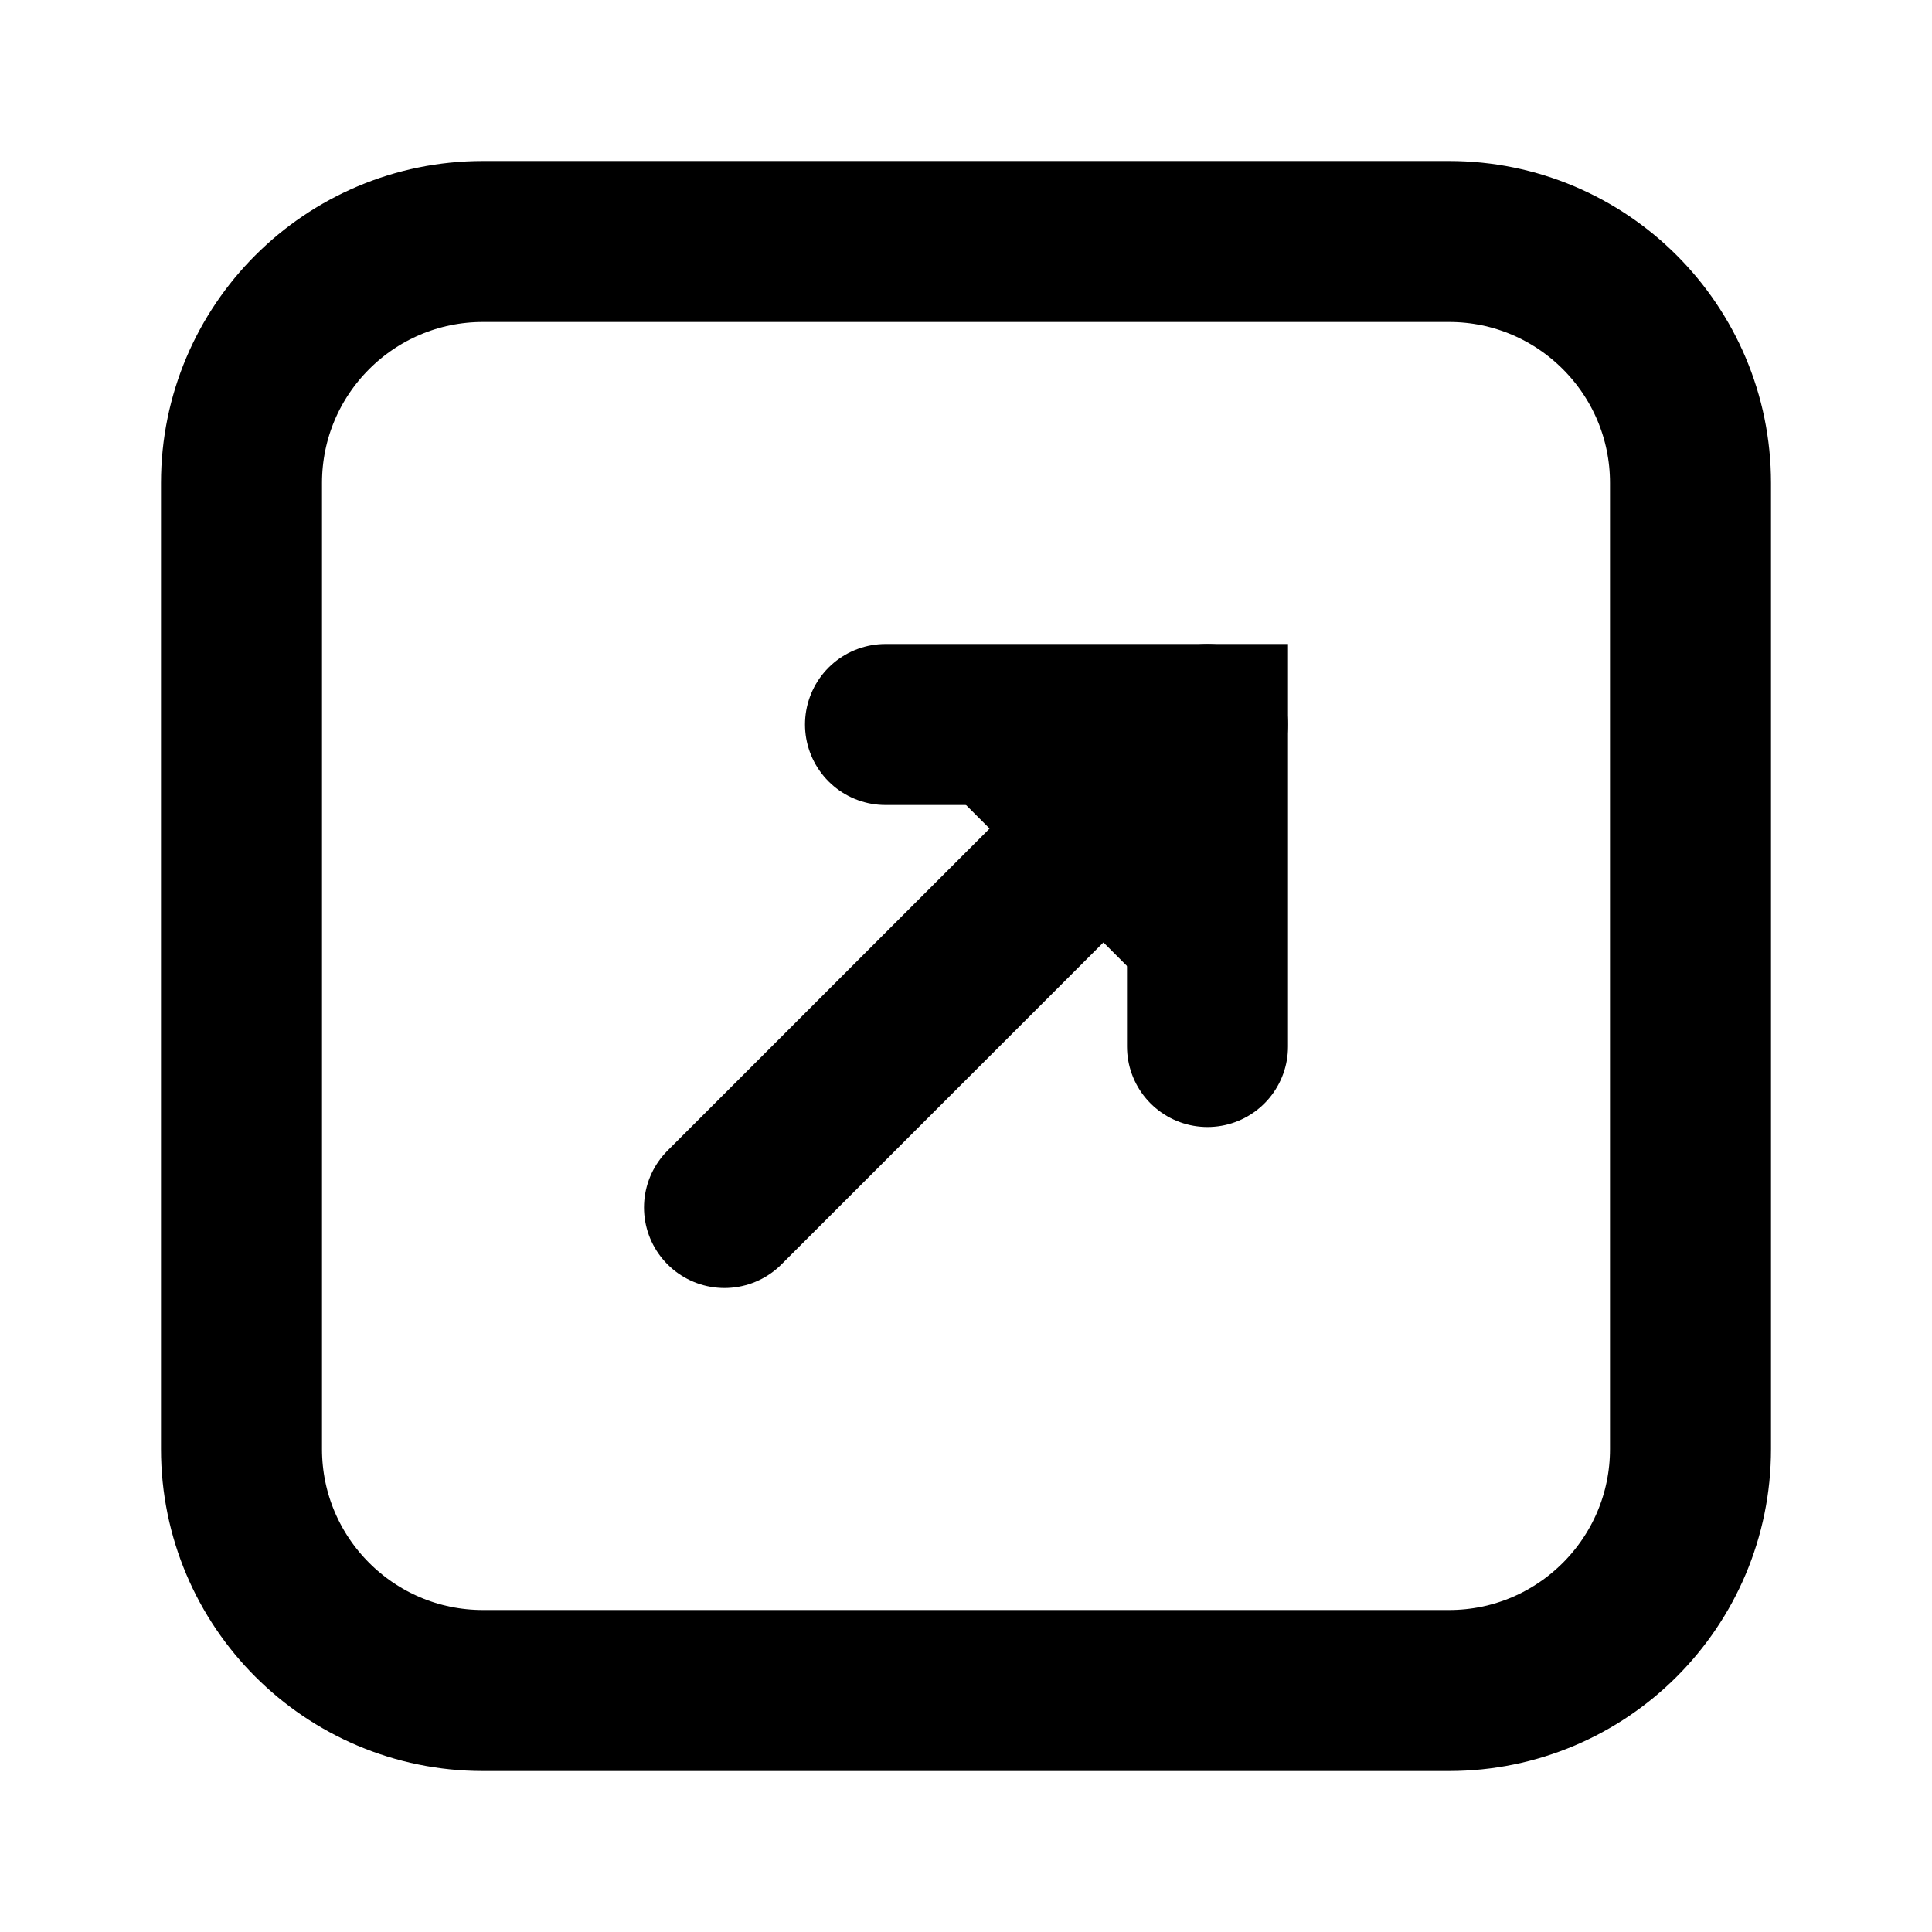
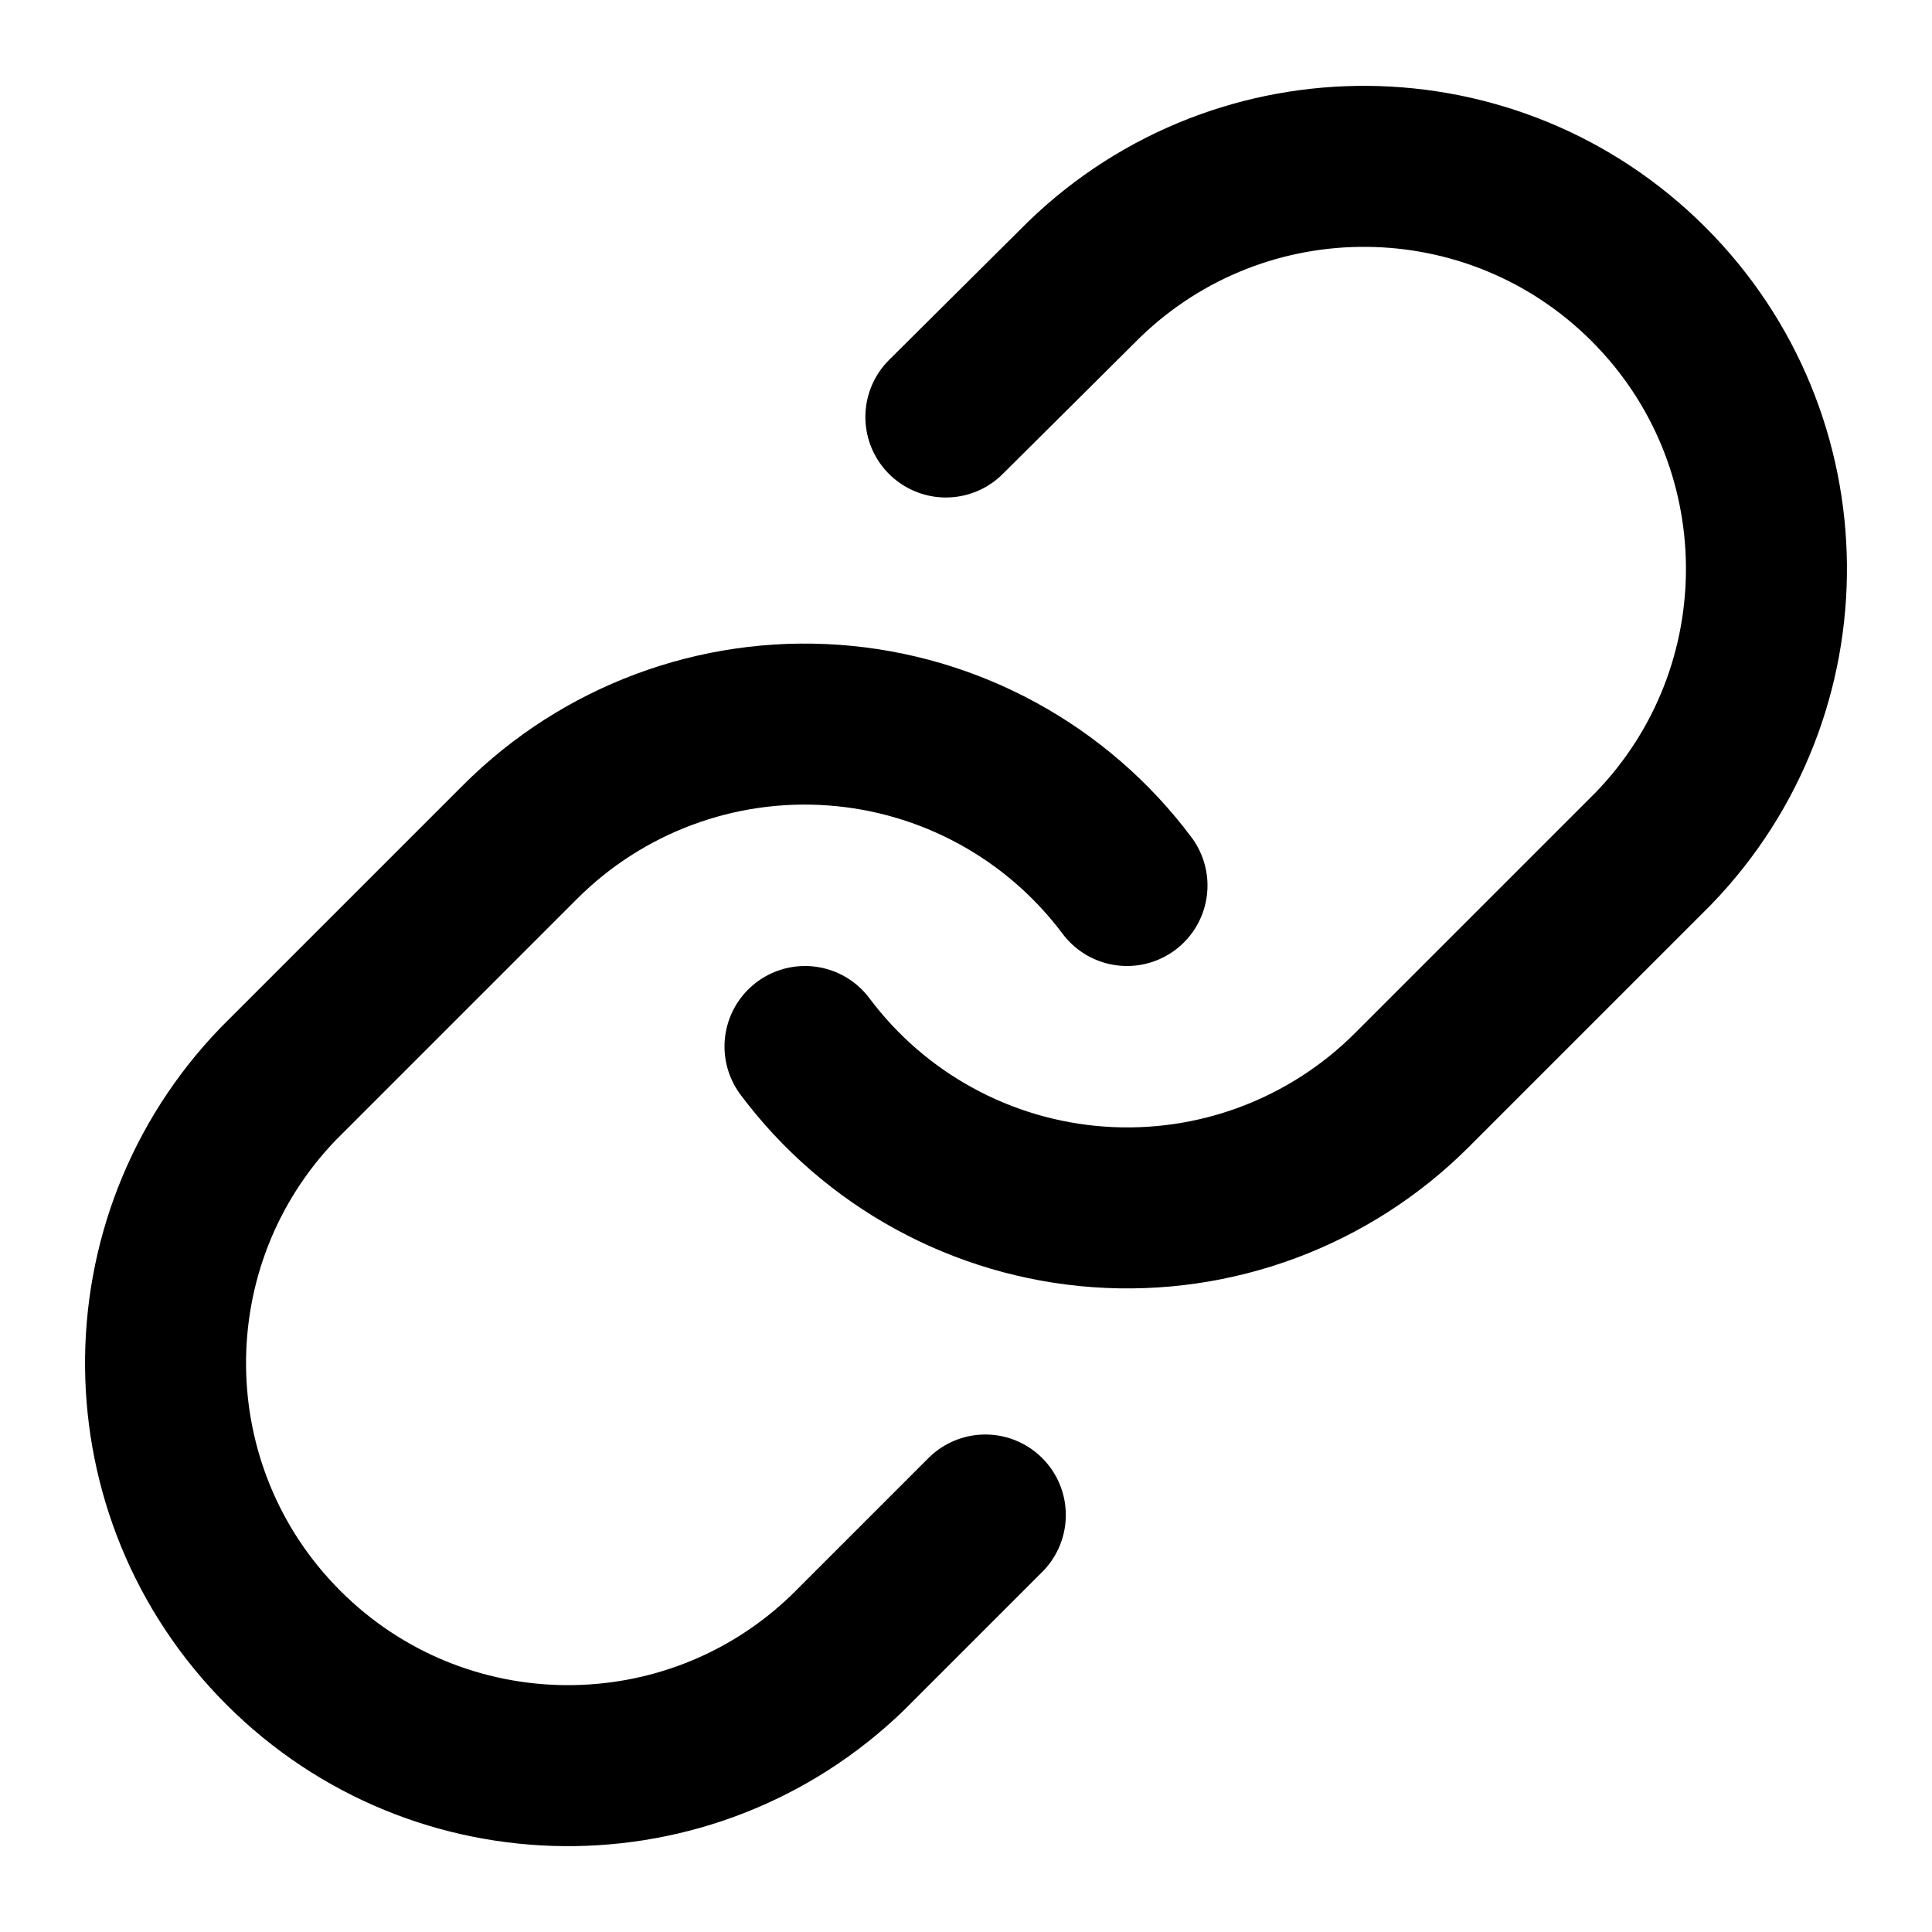
- <svg class="reveal-btn" viewBox="0 0 24 24">
-   <rect x="3" y="3" width="18" height="18" rx="3" stroke="currentColor" fill="none" stroke-width="2" />
-   <path d="M9 15l6-6" stroke="currentColor" stroke-width="2" stroke-linecap="round" />
-   <path d="M11 9h4v4" stroke="currentColor" stroke-width="2" stroke-linecap="round" />
+ <svg xmlns="http://www.w3.org/2000/svg" viewBox="0 0 24 24" fill="none" stroke="currentColor" stroke-width="2" stroke-linecap="round" stroke-linejoin="round">
+   <path d="M10 13a5 5 0 0 0 7.54.54l3-3a5 5 0 0 0-7.07-7.07l-1.72 1.71" />
+   <path d="M14 11a5 5 0 0 0-7.54-.54l-3 3a5 5 0 0 0 7.07 7.07l1.71-1.71" />
</svg>
